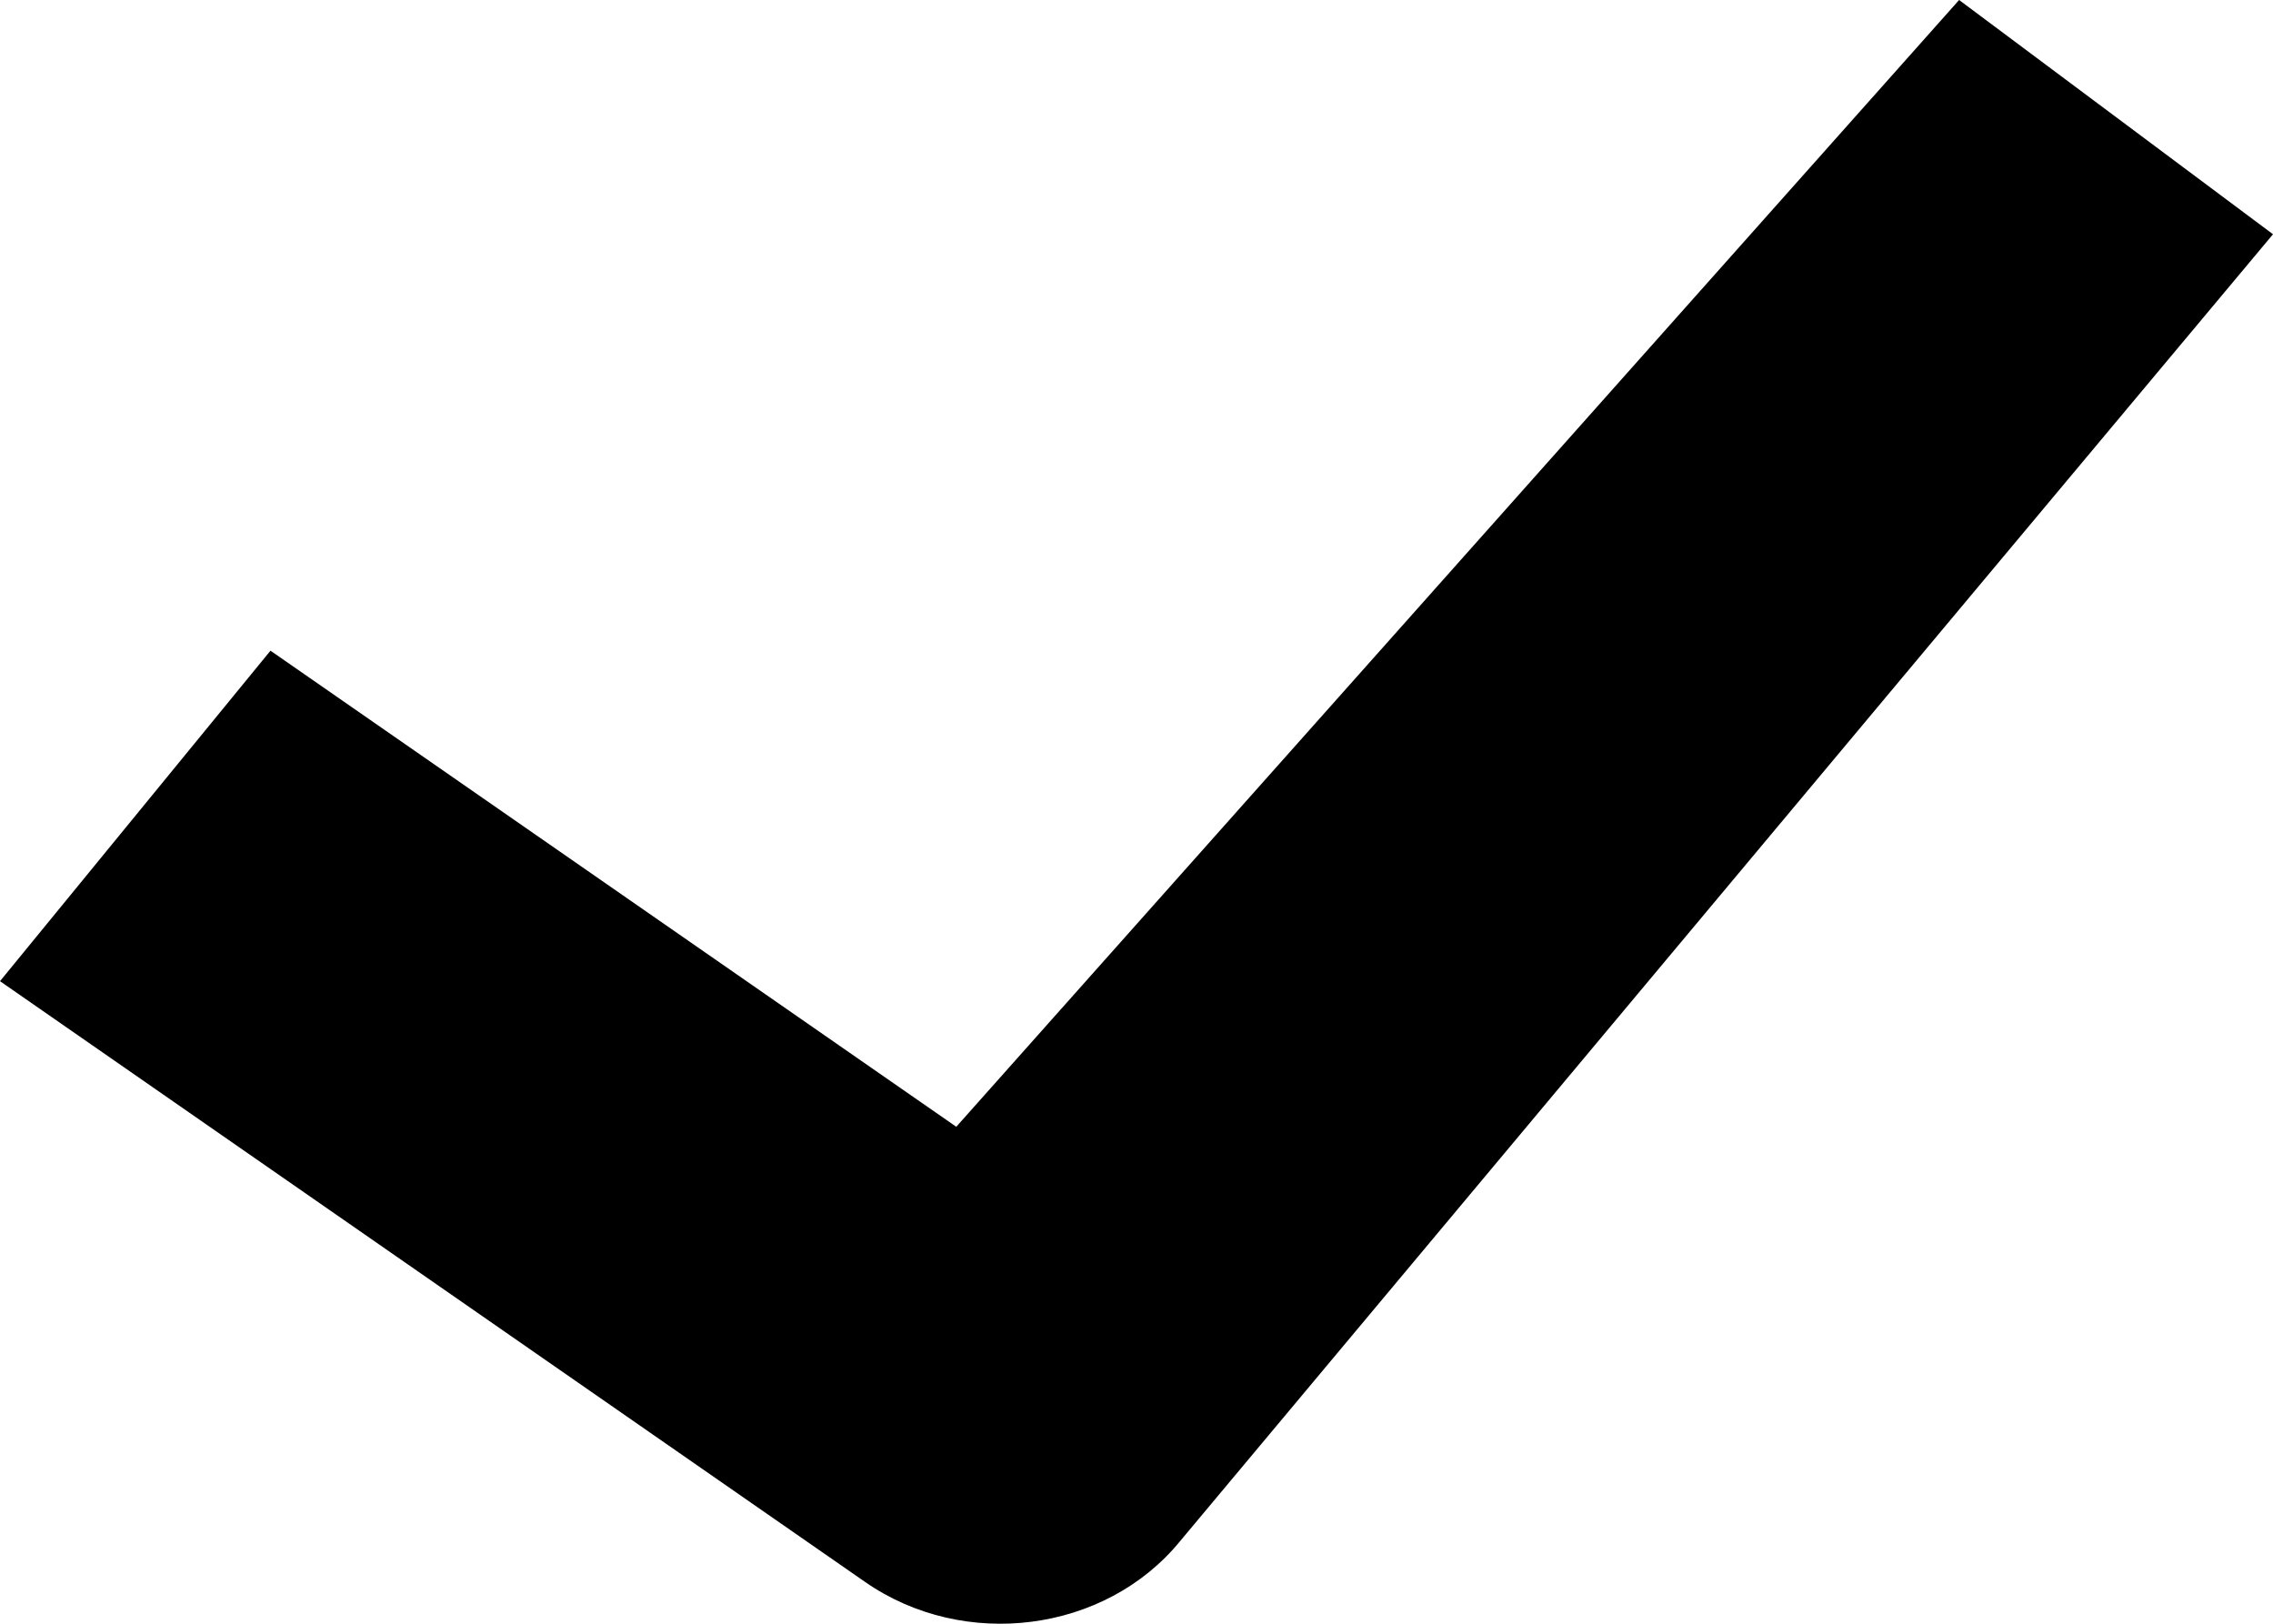
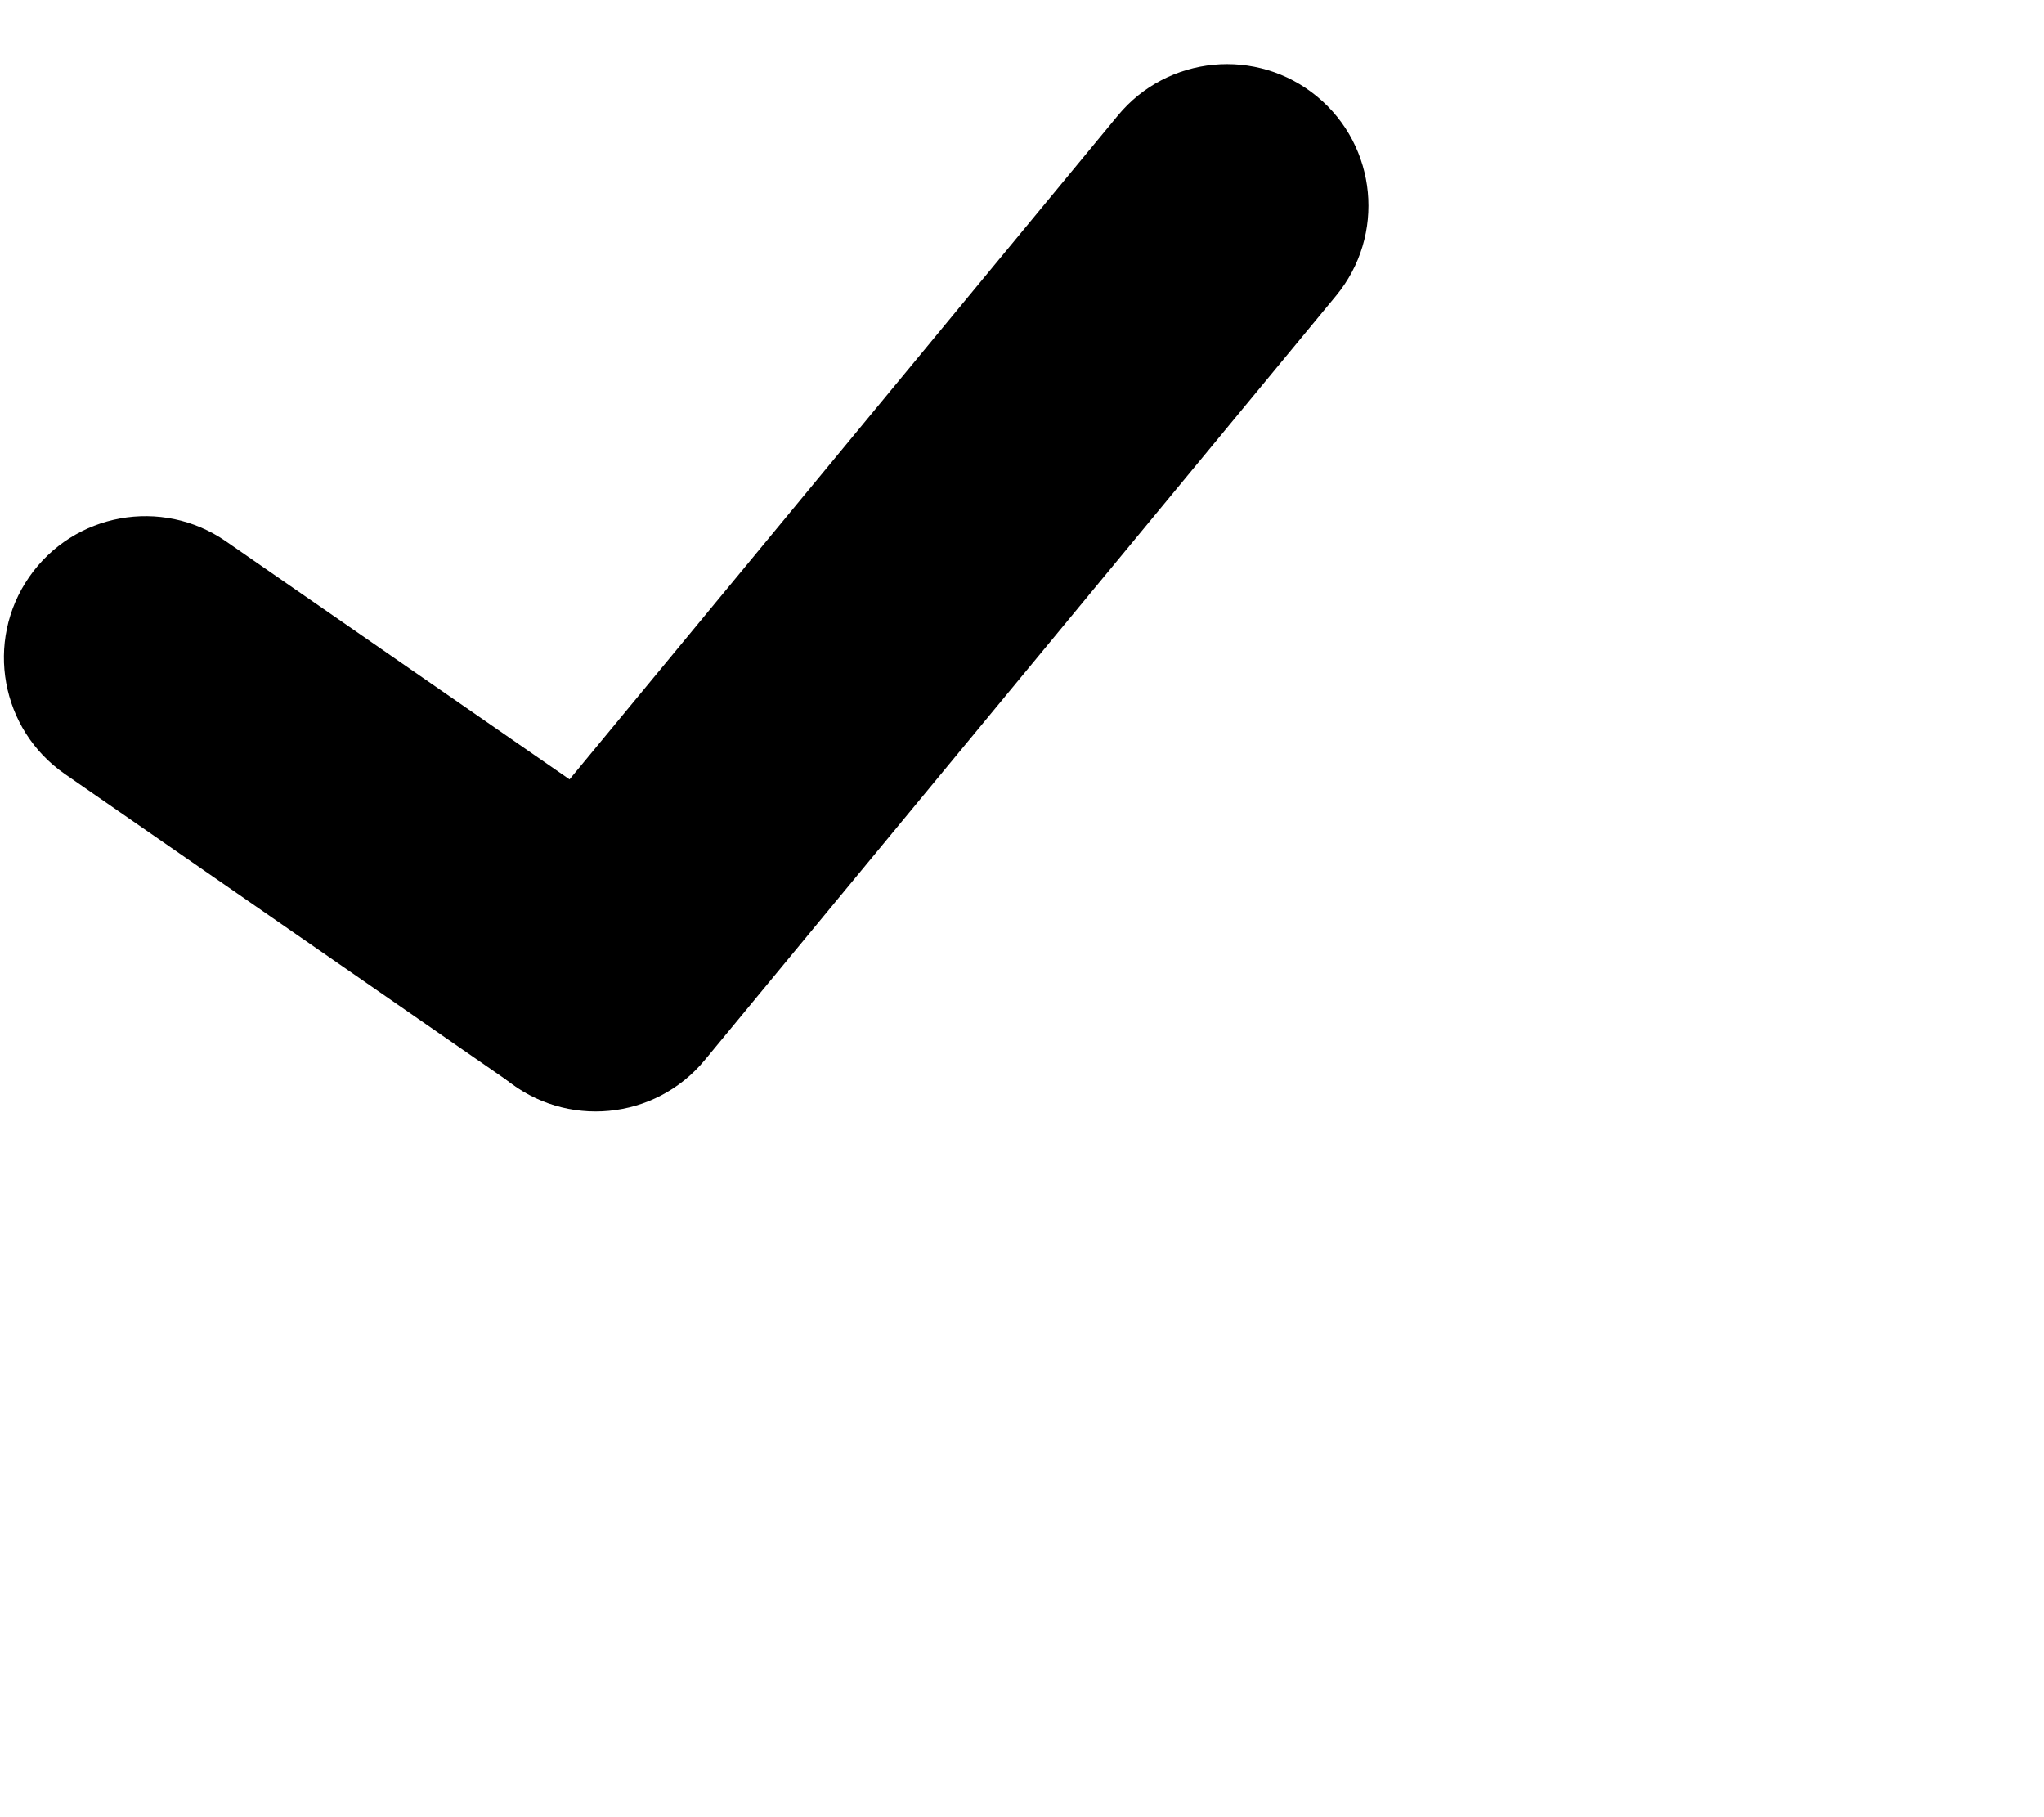
- <svg xmlns="http://www.w3.org/2000/svg" viewBox="0 0 21 15" version="1.1">
-   <g transform="translate(-12, -238)">
-     <g transform="translate(0, 50)">
-       <g transform="translate(0, 170)">
-         <path d="M19.994,32.615 L12,27.064 L14.499,24.011 L20.835,28.409 L30.1,18 L33,20.164 L22.901,32.239 C22.211,33.082 20.91,33.25 19.994,32.615 Z" />
-       </g>
+ <svg xmlns="http://www.w3.org/2000/svg" version="1.1">
+   <defs />
+   <g id="Page-1" stroke="none" stroke-width="1">
+     <g id="group" transform="translate(-1, 0)">
+       <rect id="Rectangle-path" transform="translate(5.317855, 9.485341) rotate(34.71) translate(-5.317855, -9.485341) " x="0.478" y="7.835" width="9.68" height="3.3" rx="1.65" />
+       <rect id="Rectangle-path" transform="translate(11.62773, 6.854173) rotate(-50.44) translate(-11.62773, -6.854173) " x="4.198" y="5.204" width="14.86" height="3.3" rx="1.65" />
    </g>
  </g>
</svg>
